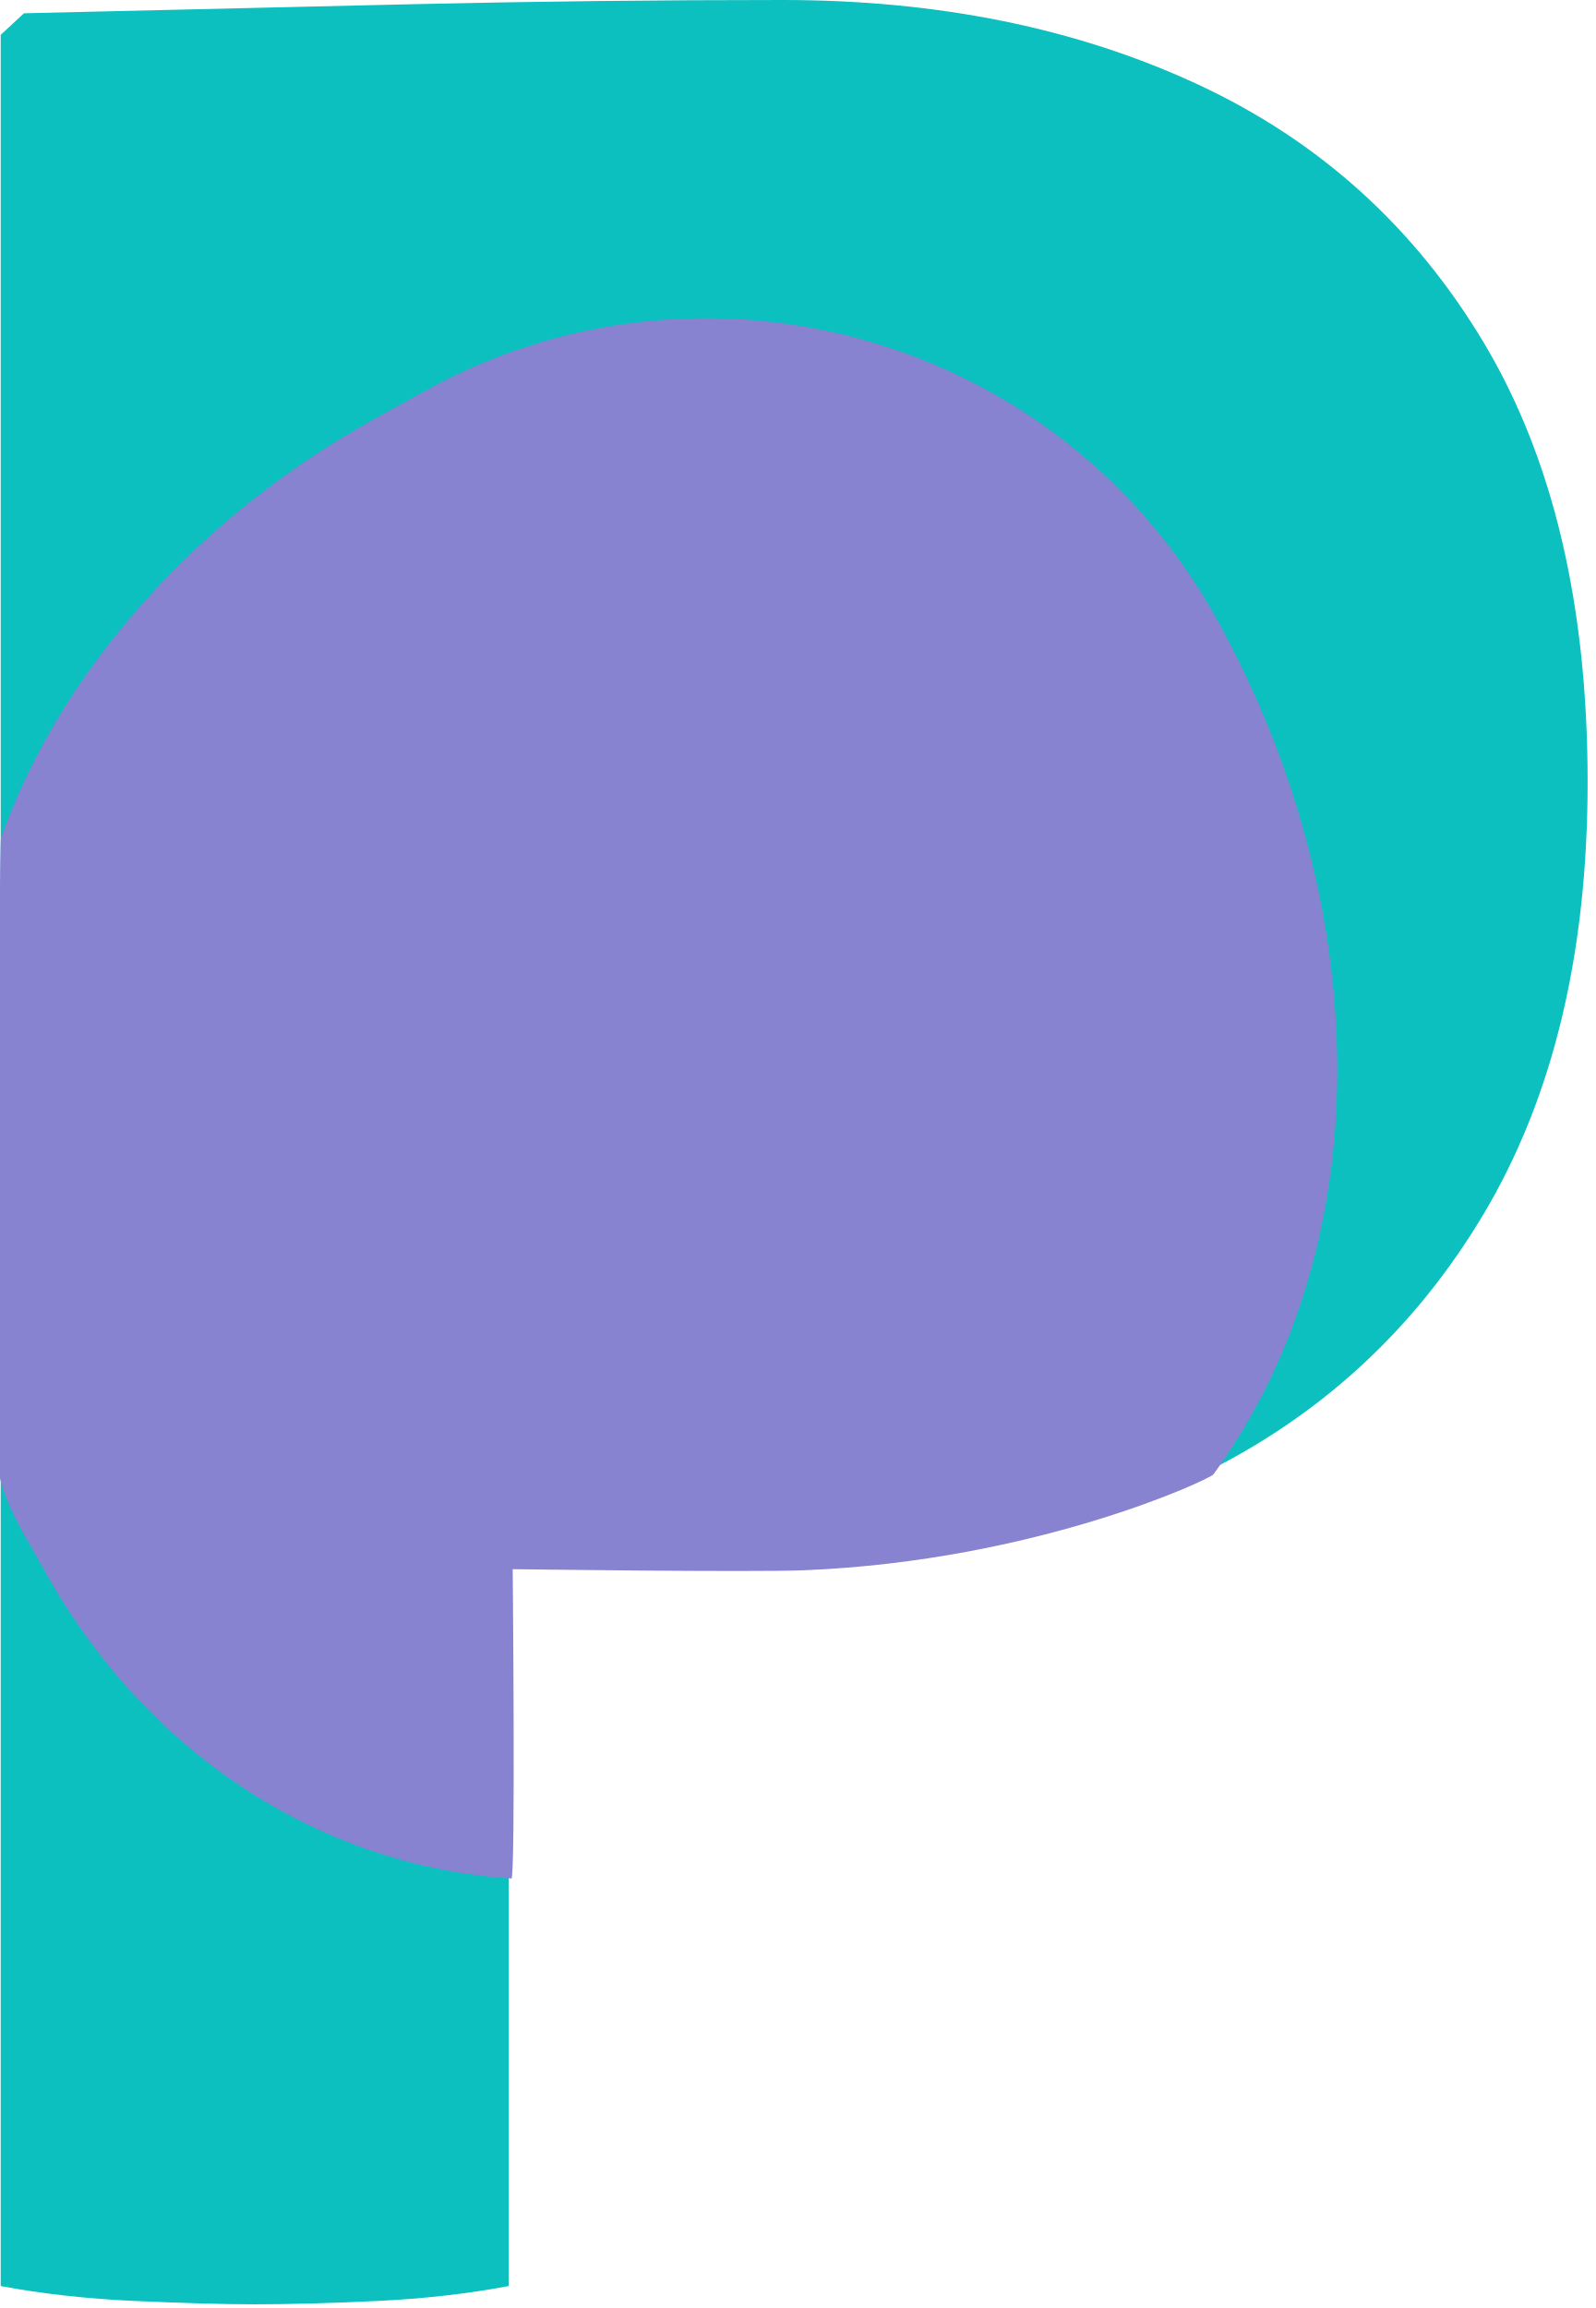
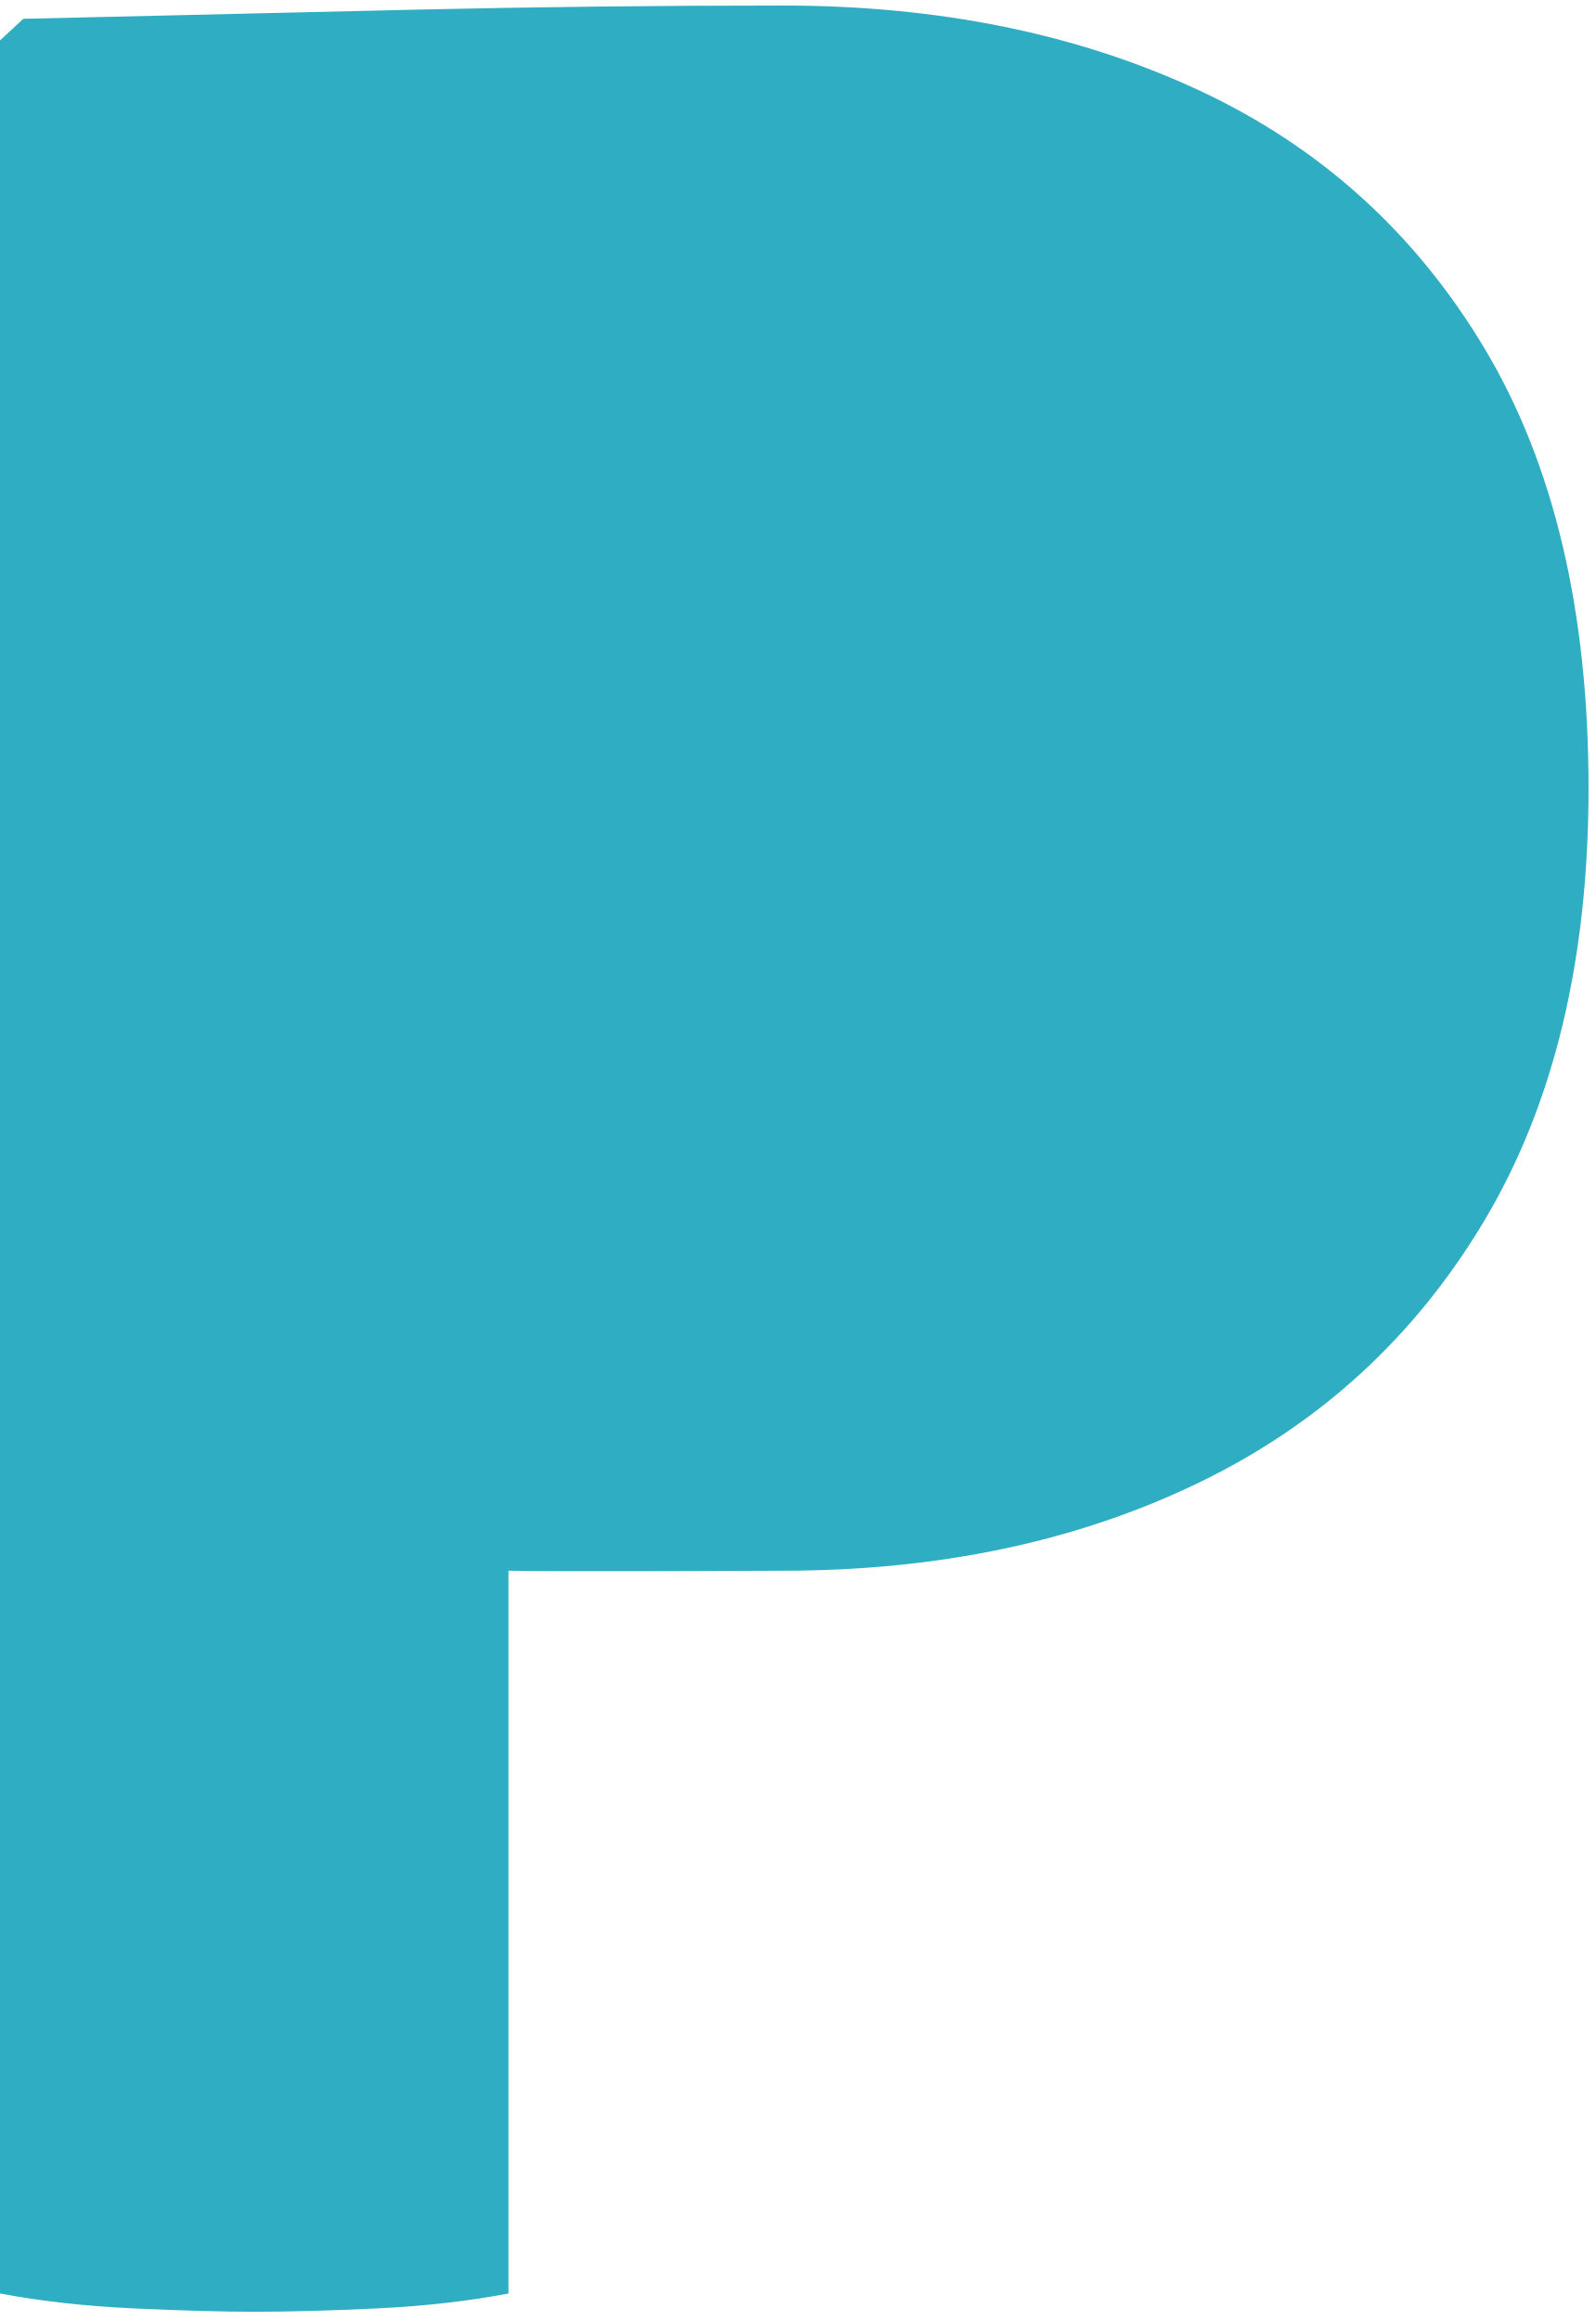
<svg xmlns="http://www.w3.org/2000/svg" version="1.1" width="100%" height="100%">
  <svg width="100%" height="100%" viewBox="0 0 105 152" version="1.1" xml:space="preserve" style="fill-rule:evenodd;clip-rule:evenodd;stroke-linejoin:round;stroke-miterlimit:2;">
-     <path id="SvgjsPath1000" d="M104.524,51.497c-0,11.298 -2.278,20.773 -6.834,28.427c-4.555,7.653 -10.824,13.411 -18.805,17.274c-7.982,3.864 -17.111,5.795 -27.388,5.795c-0,0 -15.052,0.073 -18.041,0l0,47.561c-2.697,0.51 -5.594,0.838 -8.692,0.984c-3.098,0.146 -5.776,0.218 -8.036,0.218c-2.041,0 -4.665,-0.072 -7.872,-0.218c-3.207,-0.146 -6.159,-0.474 -8.856,-0.984l0,-148.258l1.531,-1.421c9.184,-0.219 17.767,-0.419 25.748,-0.602c7.981,-0.182 16.054,-0.273 24.218,-0.273c10.277,0 19.406,1.859 27.388,5.576c7.981,3.717 14.25,9.385 18.805,17.002c4.556,7.617 6.834,17.256 6.834,28.919Z" style="fill:#0bc0be;fill-rule:nonzero;" />
-     <path d="M80.08,40.749c-10.262,-18.532 -33.639,-25.246 -52.171,-14.984l-3.358,1.859c-11.523,6.381 -20.612,16.484 -24.531,27.576c-0.16,0.455 -0.224,41.527 -0.085,42.093c0.523,2.134 1.788,4.042 2.878,6.012l0.053,0.094c6.723,12.141 18.233,19.512 30.774,20.317c0.274,0.018 0.084,-20.373 0.084,-20.373c-0,-0 15.685,0.214 19.2,0.071c15.333,-0.624 26.735,-6.011 26.95,-6.308c11.36,-15.664 10.311,-38.107 0.258,-56.263l-0.052,-0.094Z" style="fill:#8783d1;" />
+     <path id="SvgjsPath1000" d="M104.524,51.497c-0,11.298 -2.278,20.773 -6.834,28.427c-4.555,7.653 -10.824,13.411 -18.805,17.274c-7.982,3.864 -17.111,5.795 -27.388,5.795c-0,0 -15.052,0.073 -18.041,0l0,47.561c-2.697,0.51 -5.594,0.838 -8.692,0.984c-3.098,0.146 -5.776,0.218 -8.036,0.218c-2.041,0 -4.665,-0.072 -7.872,-0.218c-3.207,-0.146 -6.159,-0.474 -8.856,-0.984l0,-148.258l1.531,-1.421c9.184,-0.219 17.767,-0.419 25.748,-0.602c7.981,-0.182 16.054,-0.273 24.218,-0.273c10.277,0 19.406,1.859 27.388,5.576c7.981,3.717 14.25,9.385 18.805,17.002c4.556,7.617 6.834,17.256 6.834,28.919Z" style="fill:#2faec3;fill-rule:nonzero;" />
  </svg>
  <style>@media (prefers-color-scheme: light) { :root { filter: none; } }
</style>
</svg>
